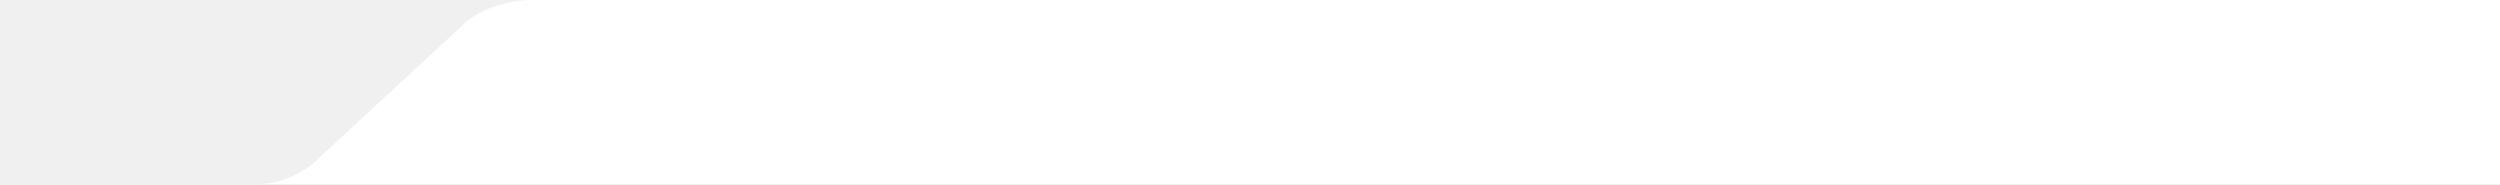
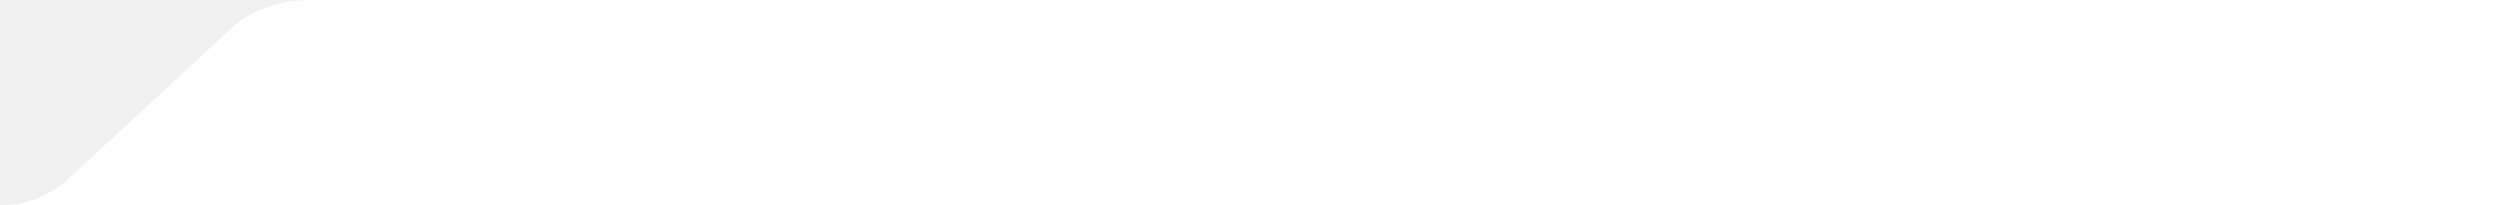
- <svg xmlns="http://www.w3.org/2000/svg" width="815" height="60" viewBox="0 0 815 60" fill="none">
-   <path d="M195 0H815V60H84C94 60 101.833 54 104.5 51C117.167 39.333 144.2 14.4 151 8C157.8 1.6 168.5 0 173 0H195Z" fill="white" />
+ <svg xmlns="http://www.w3.org/2000/svg" width="732" height="60" viewBox="0 0 732 60" fill="none">
+   <path d="M111.976 0H731.976V60H0.999H0.976C10.976 60 18.81 54 21.476 51C34.143 39.333 61.176 14.4 67.976 8C74.776 1.6 85.476 0 89.976 0H111.976Z" fill="white" />
</svg>
